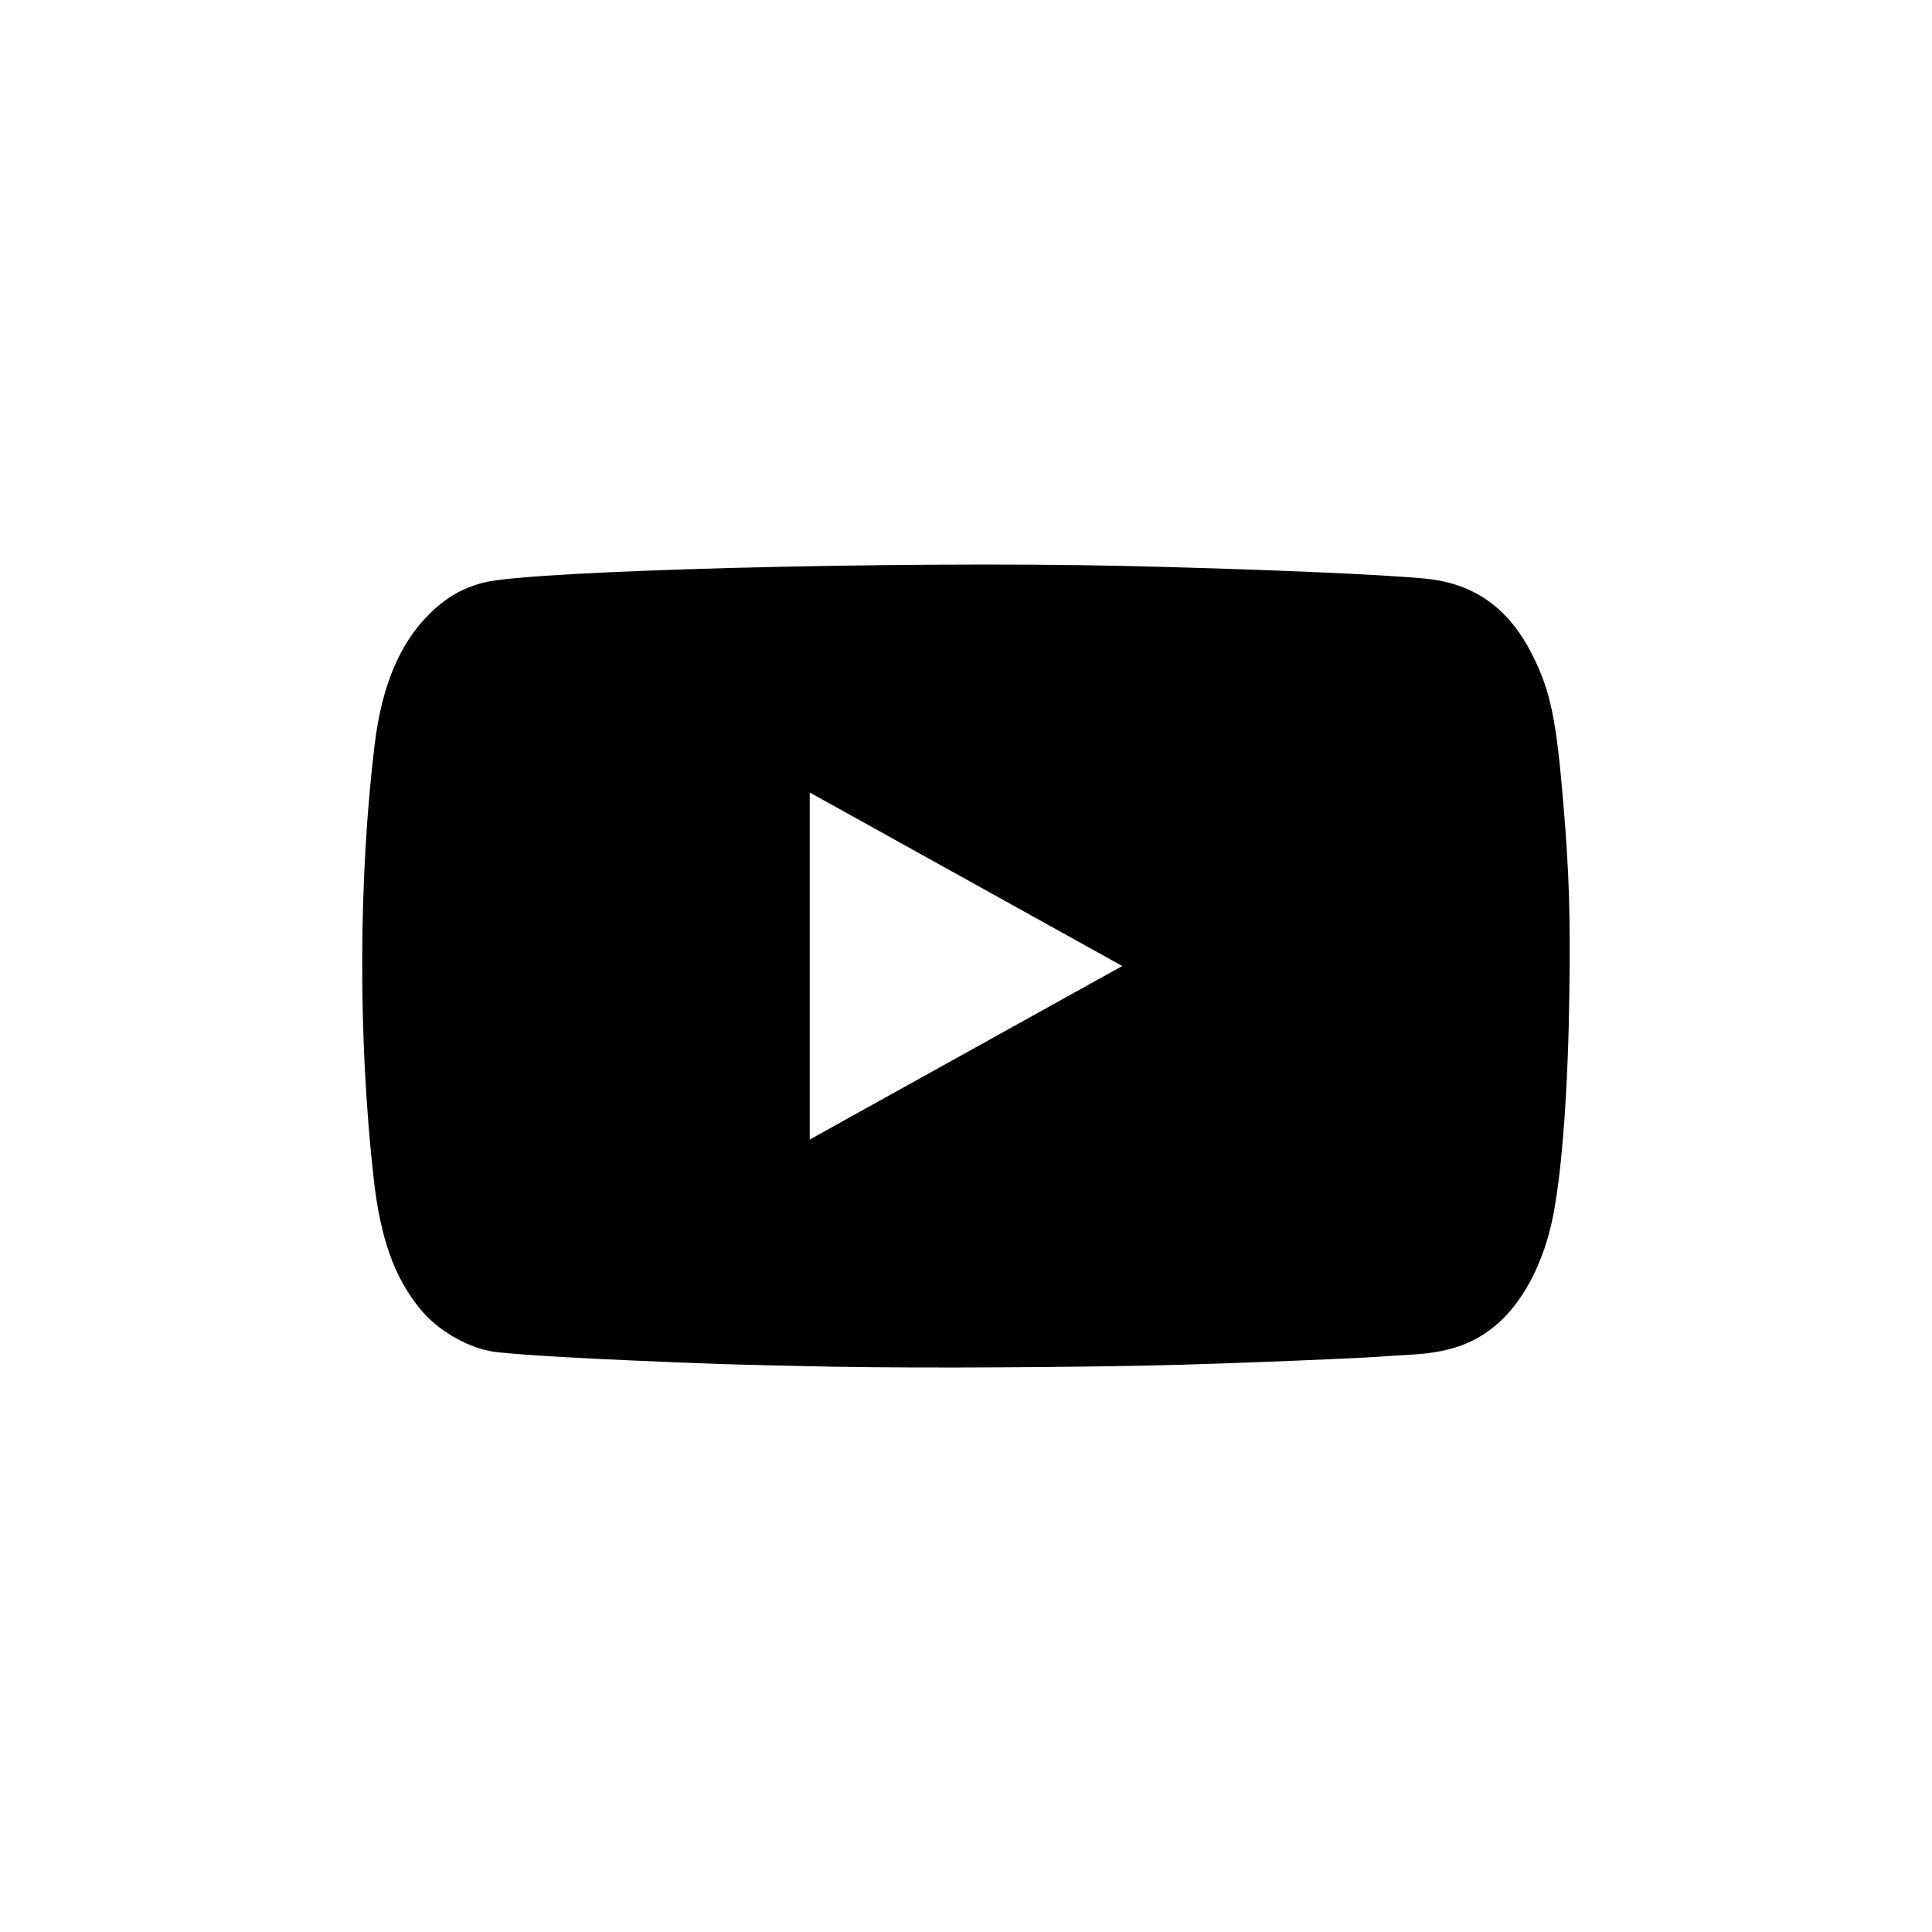
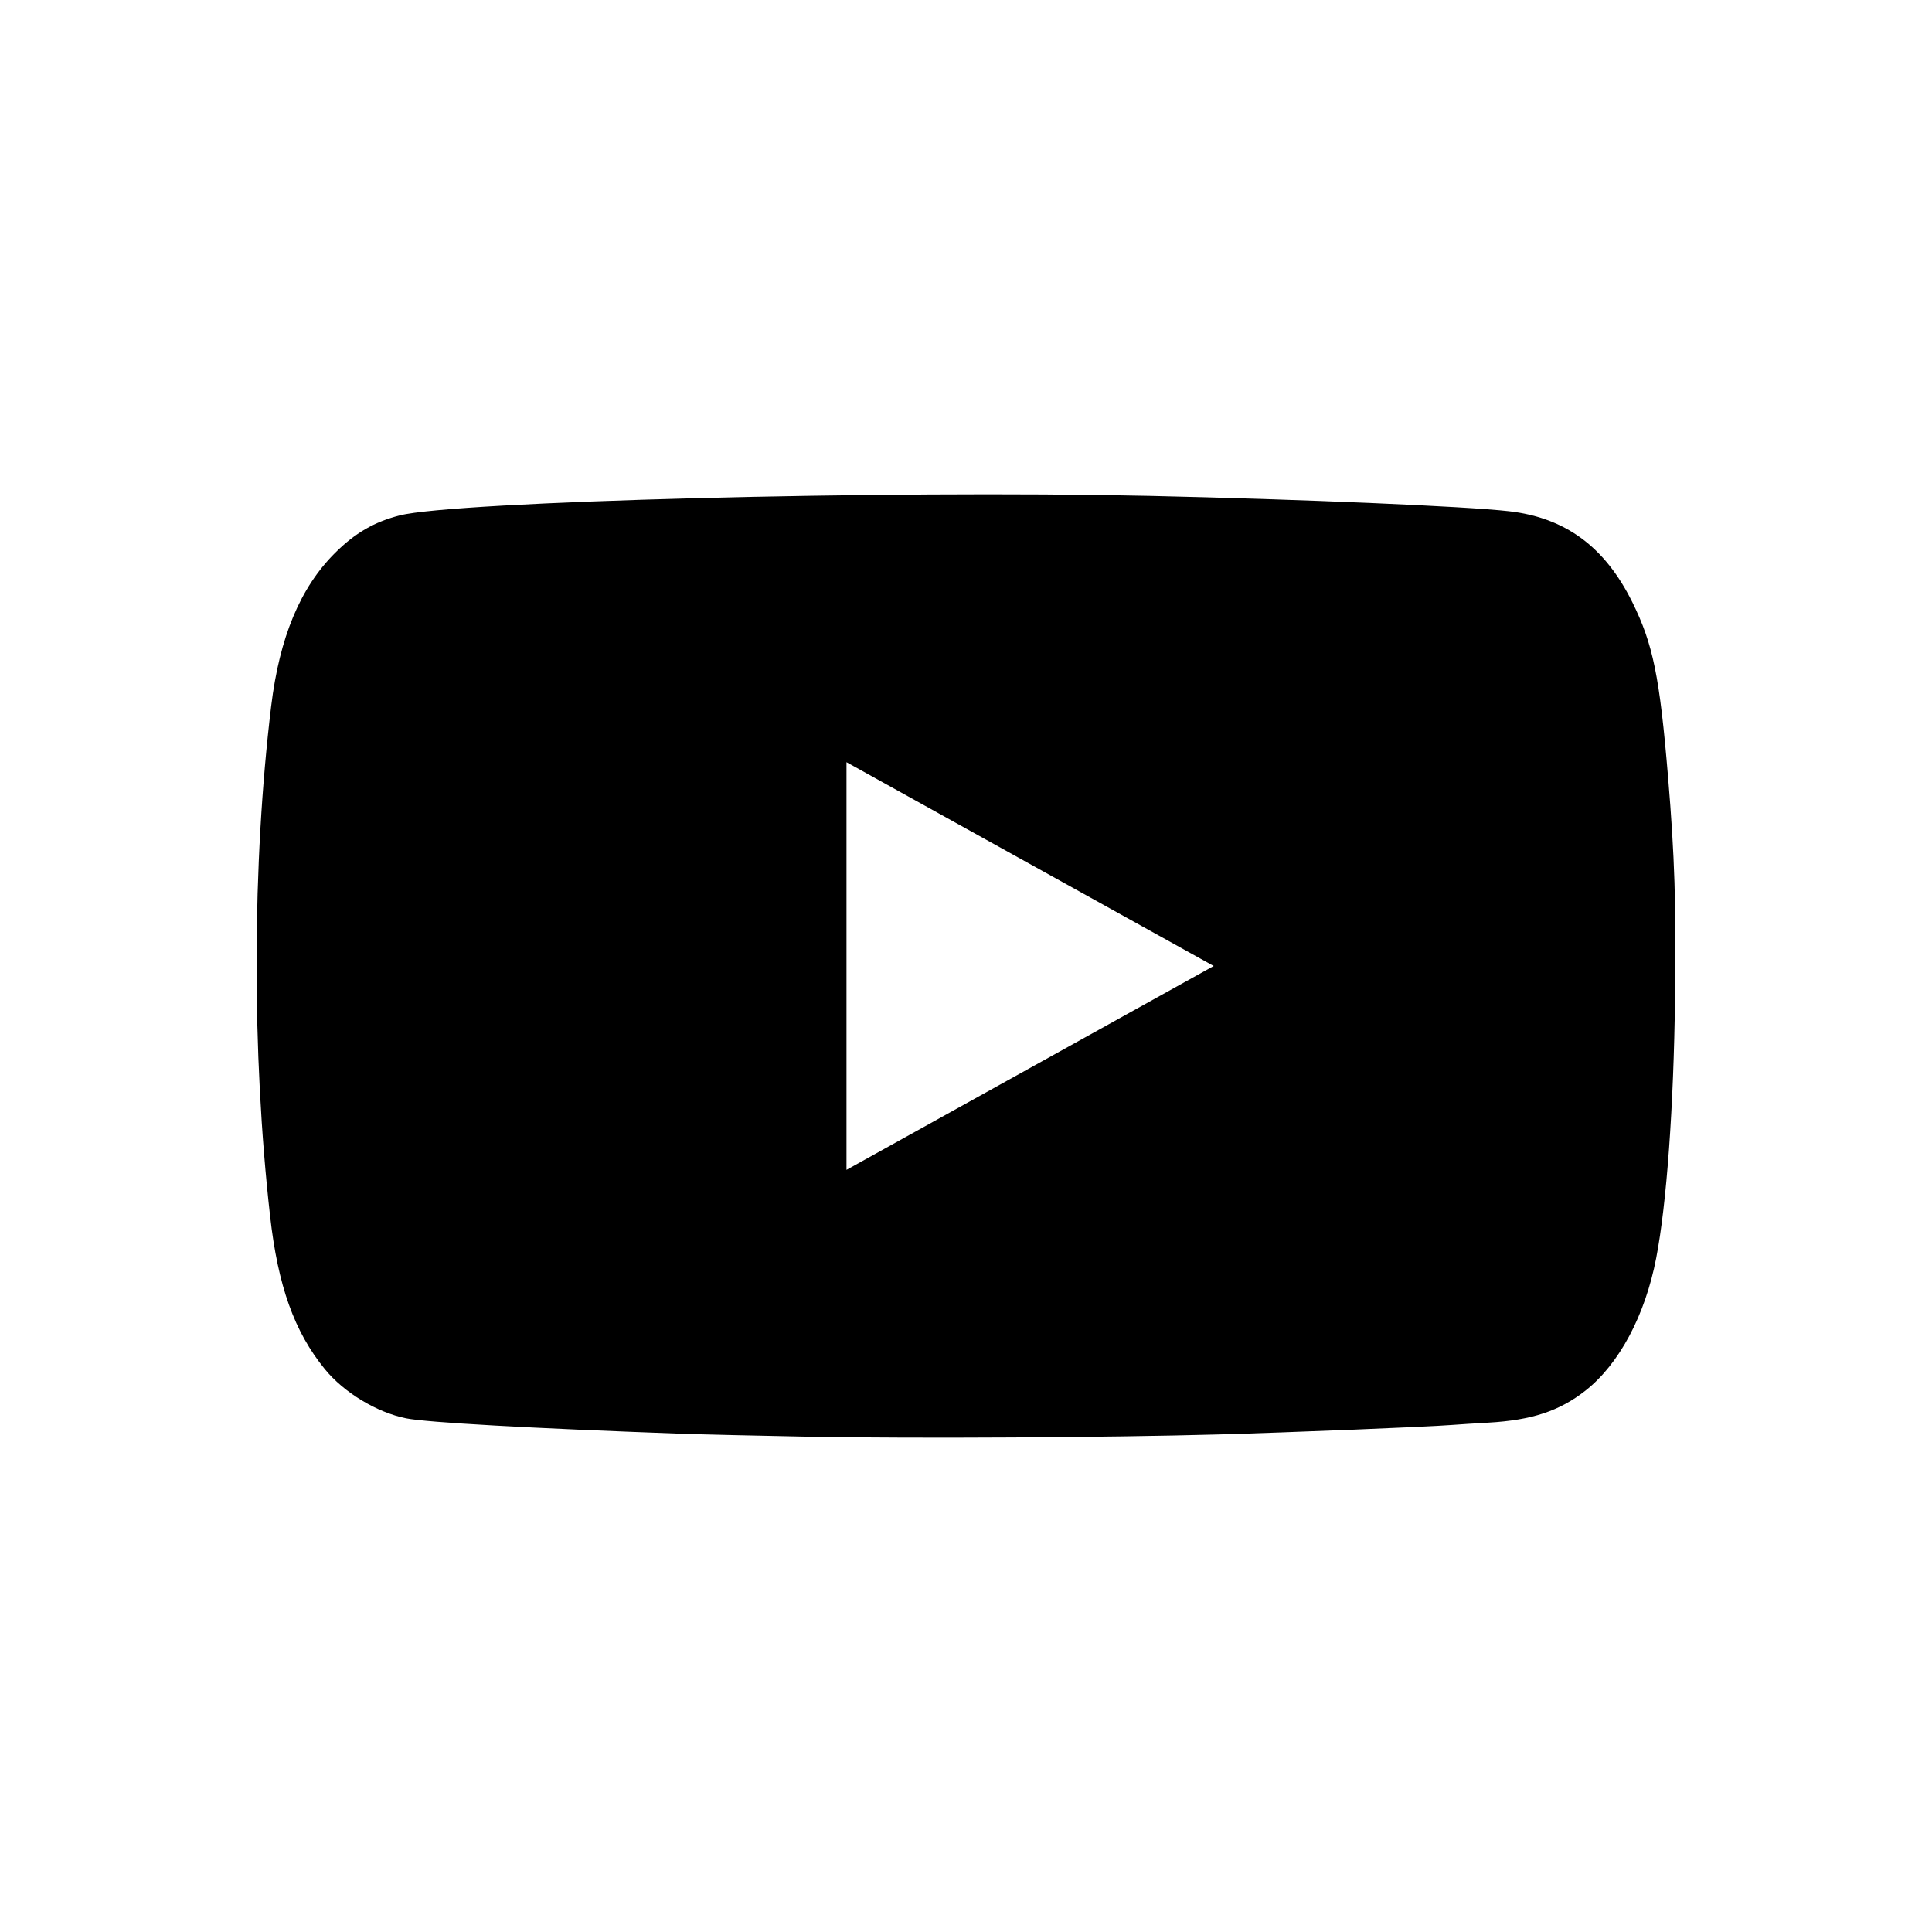
- <svg xmlns="http://www.w3.org/2000/svg" width="64" height="64" viewBox="0 0 64 64">
-   <path d="M51.792 26.666c-.235-2.827-.424-3.745-1.007-4.923-.77-1.56-1.888-2.384-3.477-2.565-1.23-.14-5.853-.337-10.133-.432-7.407-.165-19.586.152-21.142.55-.718.184-1.258.497-1.82 1.054-.982.98-1.568 2.382-1.803 4.323-.537 4.43-.55 9.785-.03 14.377.222 1.975.68 3.26 1.542 4.316.538.66 1.464 1.22 2.292 1.388.583.117 3.492.28 7.73.434.632.02 2.304.06 3.716.087 2.943.052 8.355.02 11.448-.065 2.08-.06 5.875-.213 6.585-.268.2-.016.662-.045 1.027-.065 1.228-.07 2.01-.327 2.742-.903.95-.746 1.685-2.124 1.995-3.74.295-1.53.492-4.255.53-7.348.036-2.586-.008-3.98-.195-6.22zM26.824 37.748V26.253L37.176 32l-10.352 5.748z" />
+ <svg xmlns="http://www.w3.org/2000/svg" version="1.1" x="0px" y="0px" width="512px" height="512px" viewBox="0 0 512 512" style="enable-background:new 0 0 512 512;" xml:space="preserve">
+   <g id="sz-youtube">
+     <path id="path9-3" d="M442.047,205.862c-2.213-26.572-3.984-35.2-9.464-46.274c-7.252-14.672-17.744-22.405-32.68-24.108   c-11.557-1.317-55.014-3.166-95.249-4.061c-69.628-1.546-184.113,1.428-198.732,5.172c-6.752,1.726-11.823,4.667-17.098,9.908   c-9.244,9.197-14.747,22.386-16.96,40.629c-5.049,41.647-5.159,91.964-0.289,135.132c2.092,18.559,6.407,30.629,14.503,40.569   c5.058,6.205,13.761,11.473,21.545,13.043c5.476,1.102,32.822,2.635,72.676,4.075c5.93,0.202,21.65,0.569,34.919,0.817   c27.668,0.487,78.537,0.193,107.61-0.615c19.561-0.551,55.225-2.001,61.898-2.515c1.873-0.147,6.224-0.422,9.658-0.615   c11.539-0.652,18.883-3.075,25.777-8.49c8.932-7.012,15.834-19.964,18.754-35.164c2.772-14.374,4.627-39.982,4.985-69.055   C444.223,240.025,443.801,226.918,442.047,205.862L442.047,205.862z M224.329,201.988L321.639,256l-97.31,54.025V201.988z" />
+   </g>
+   <g id="Capa_1">
+ </g>
</svg>
